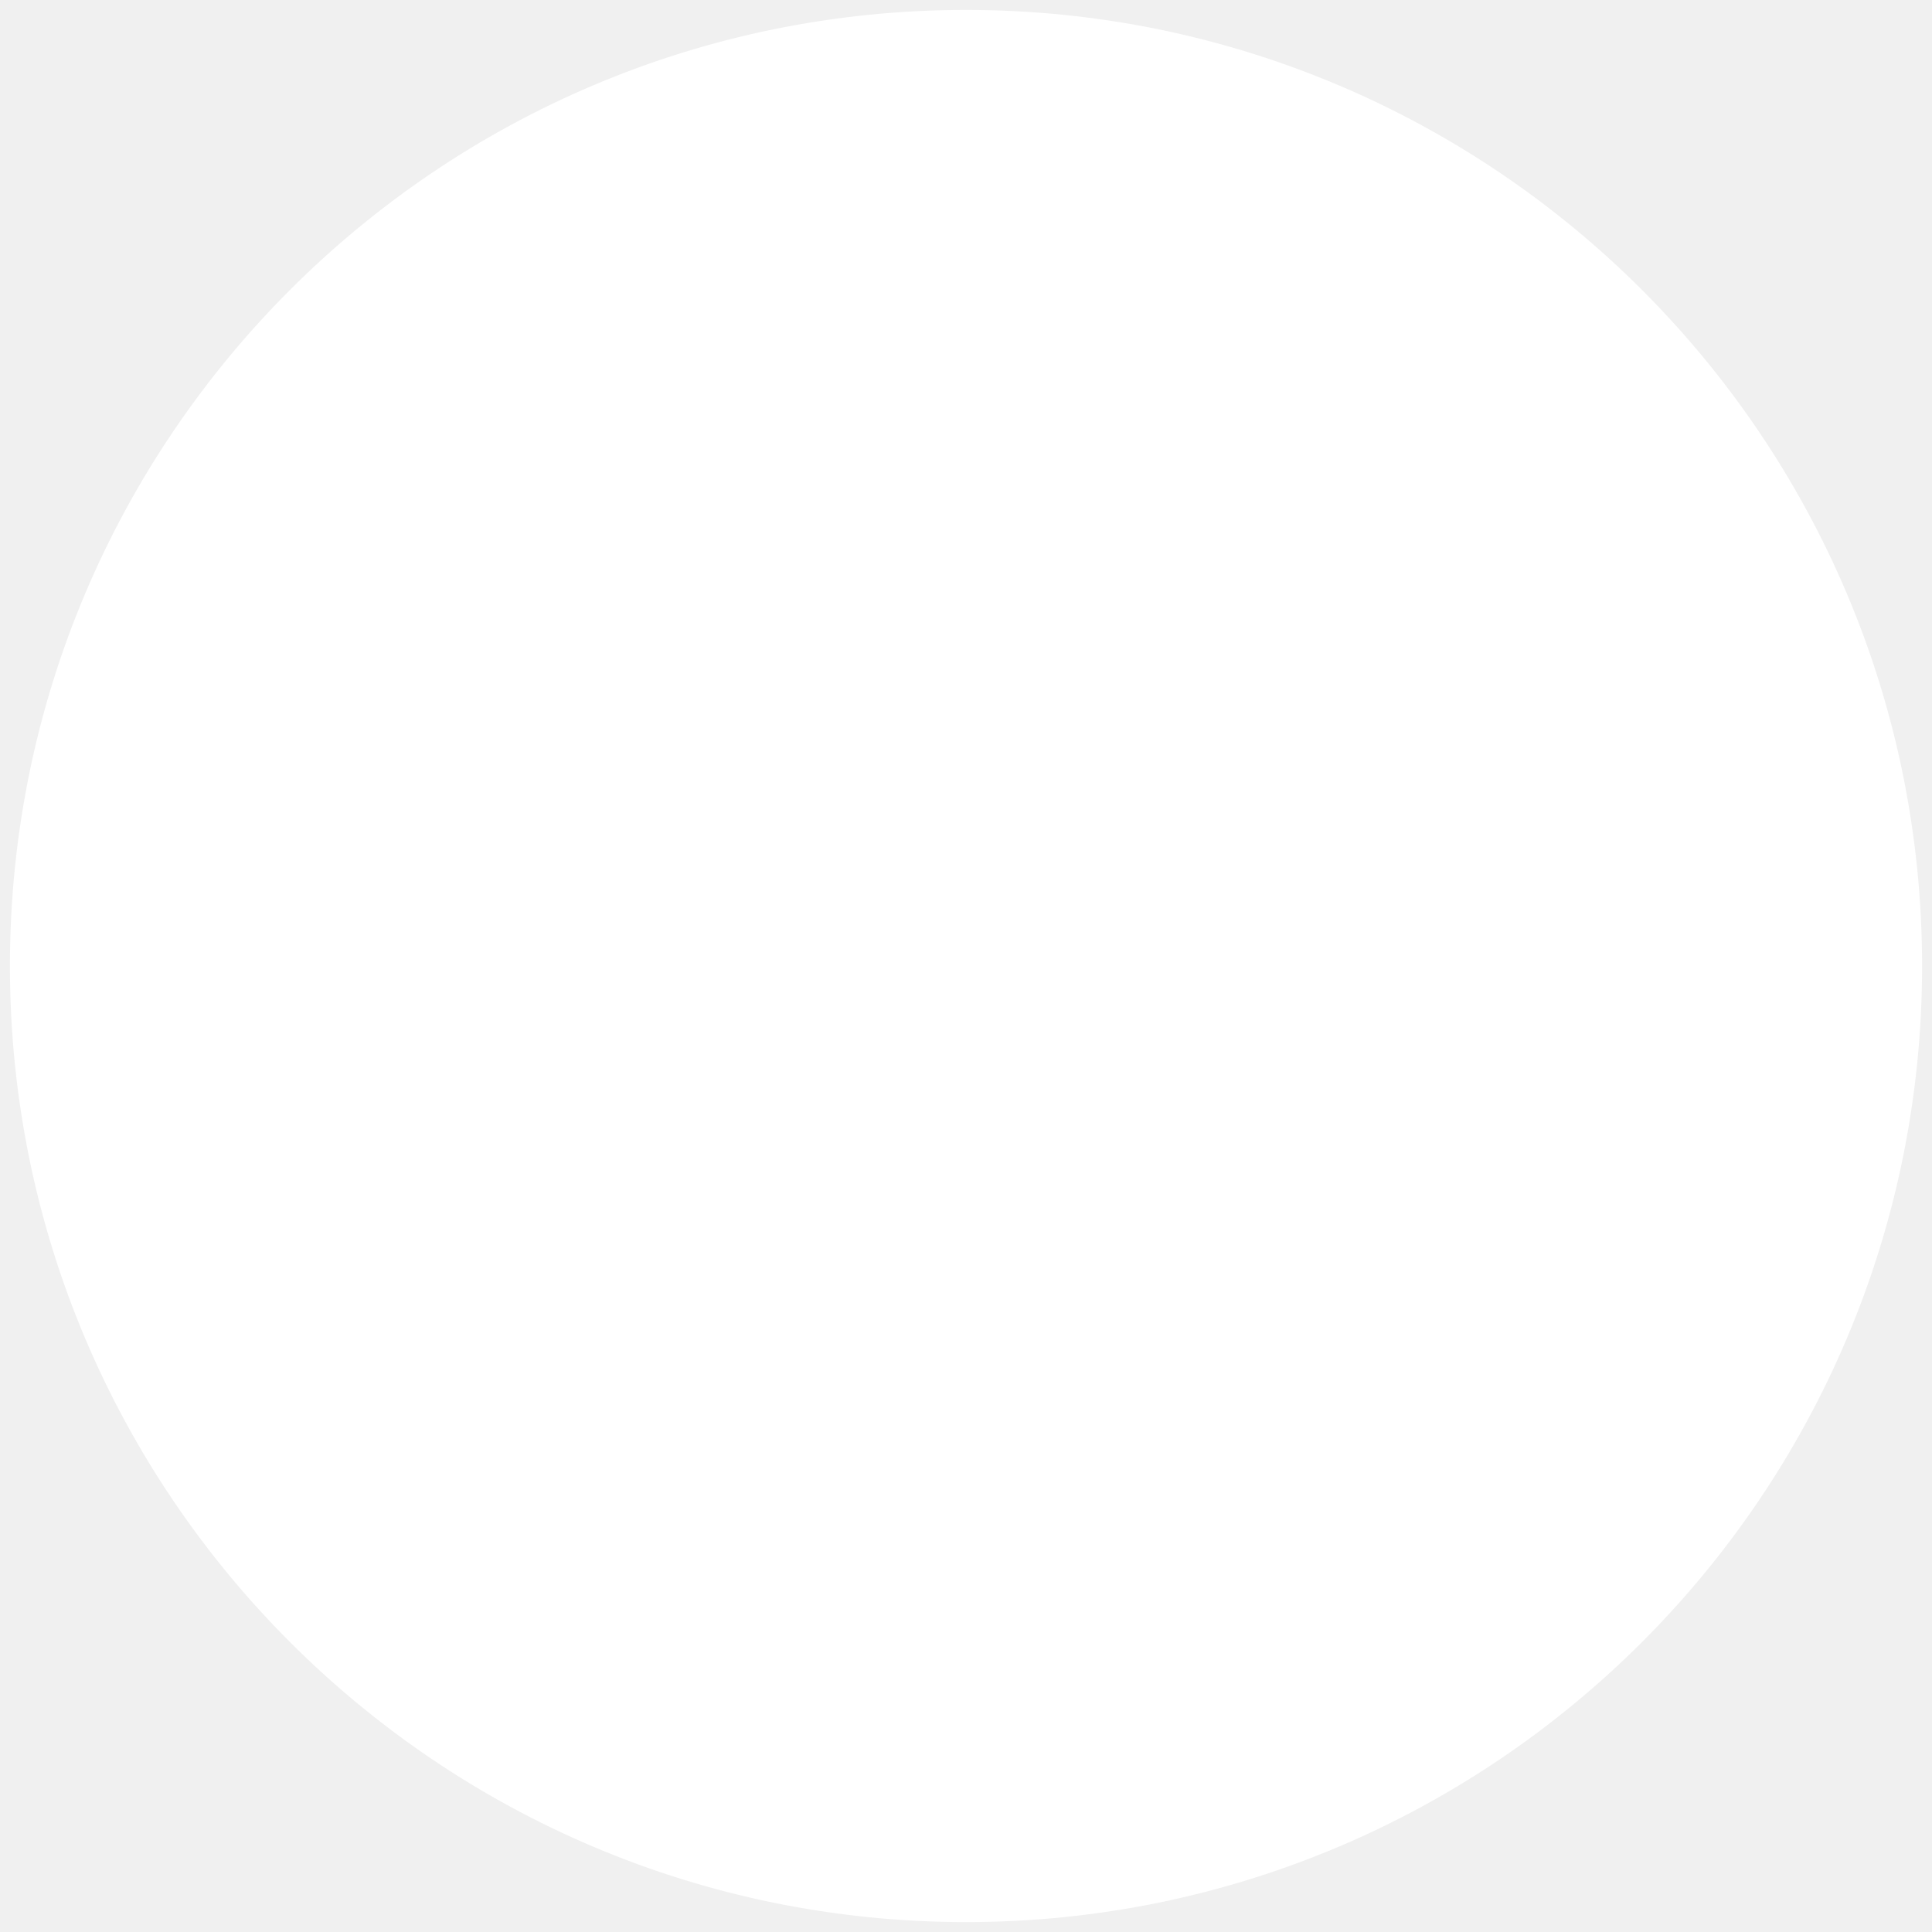
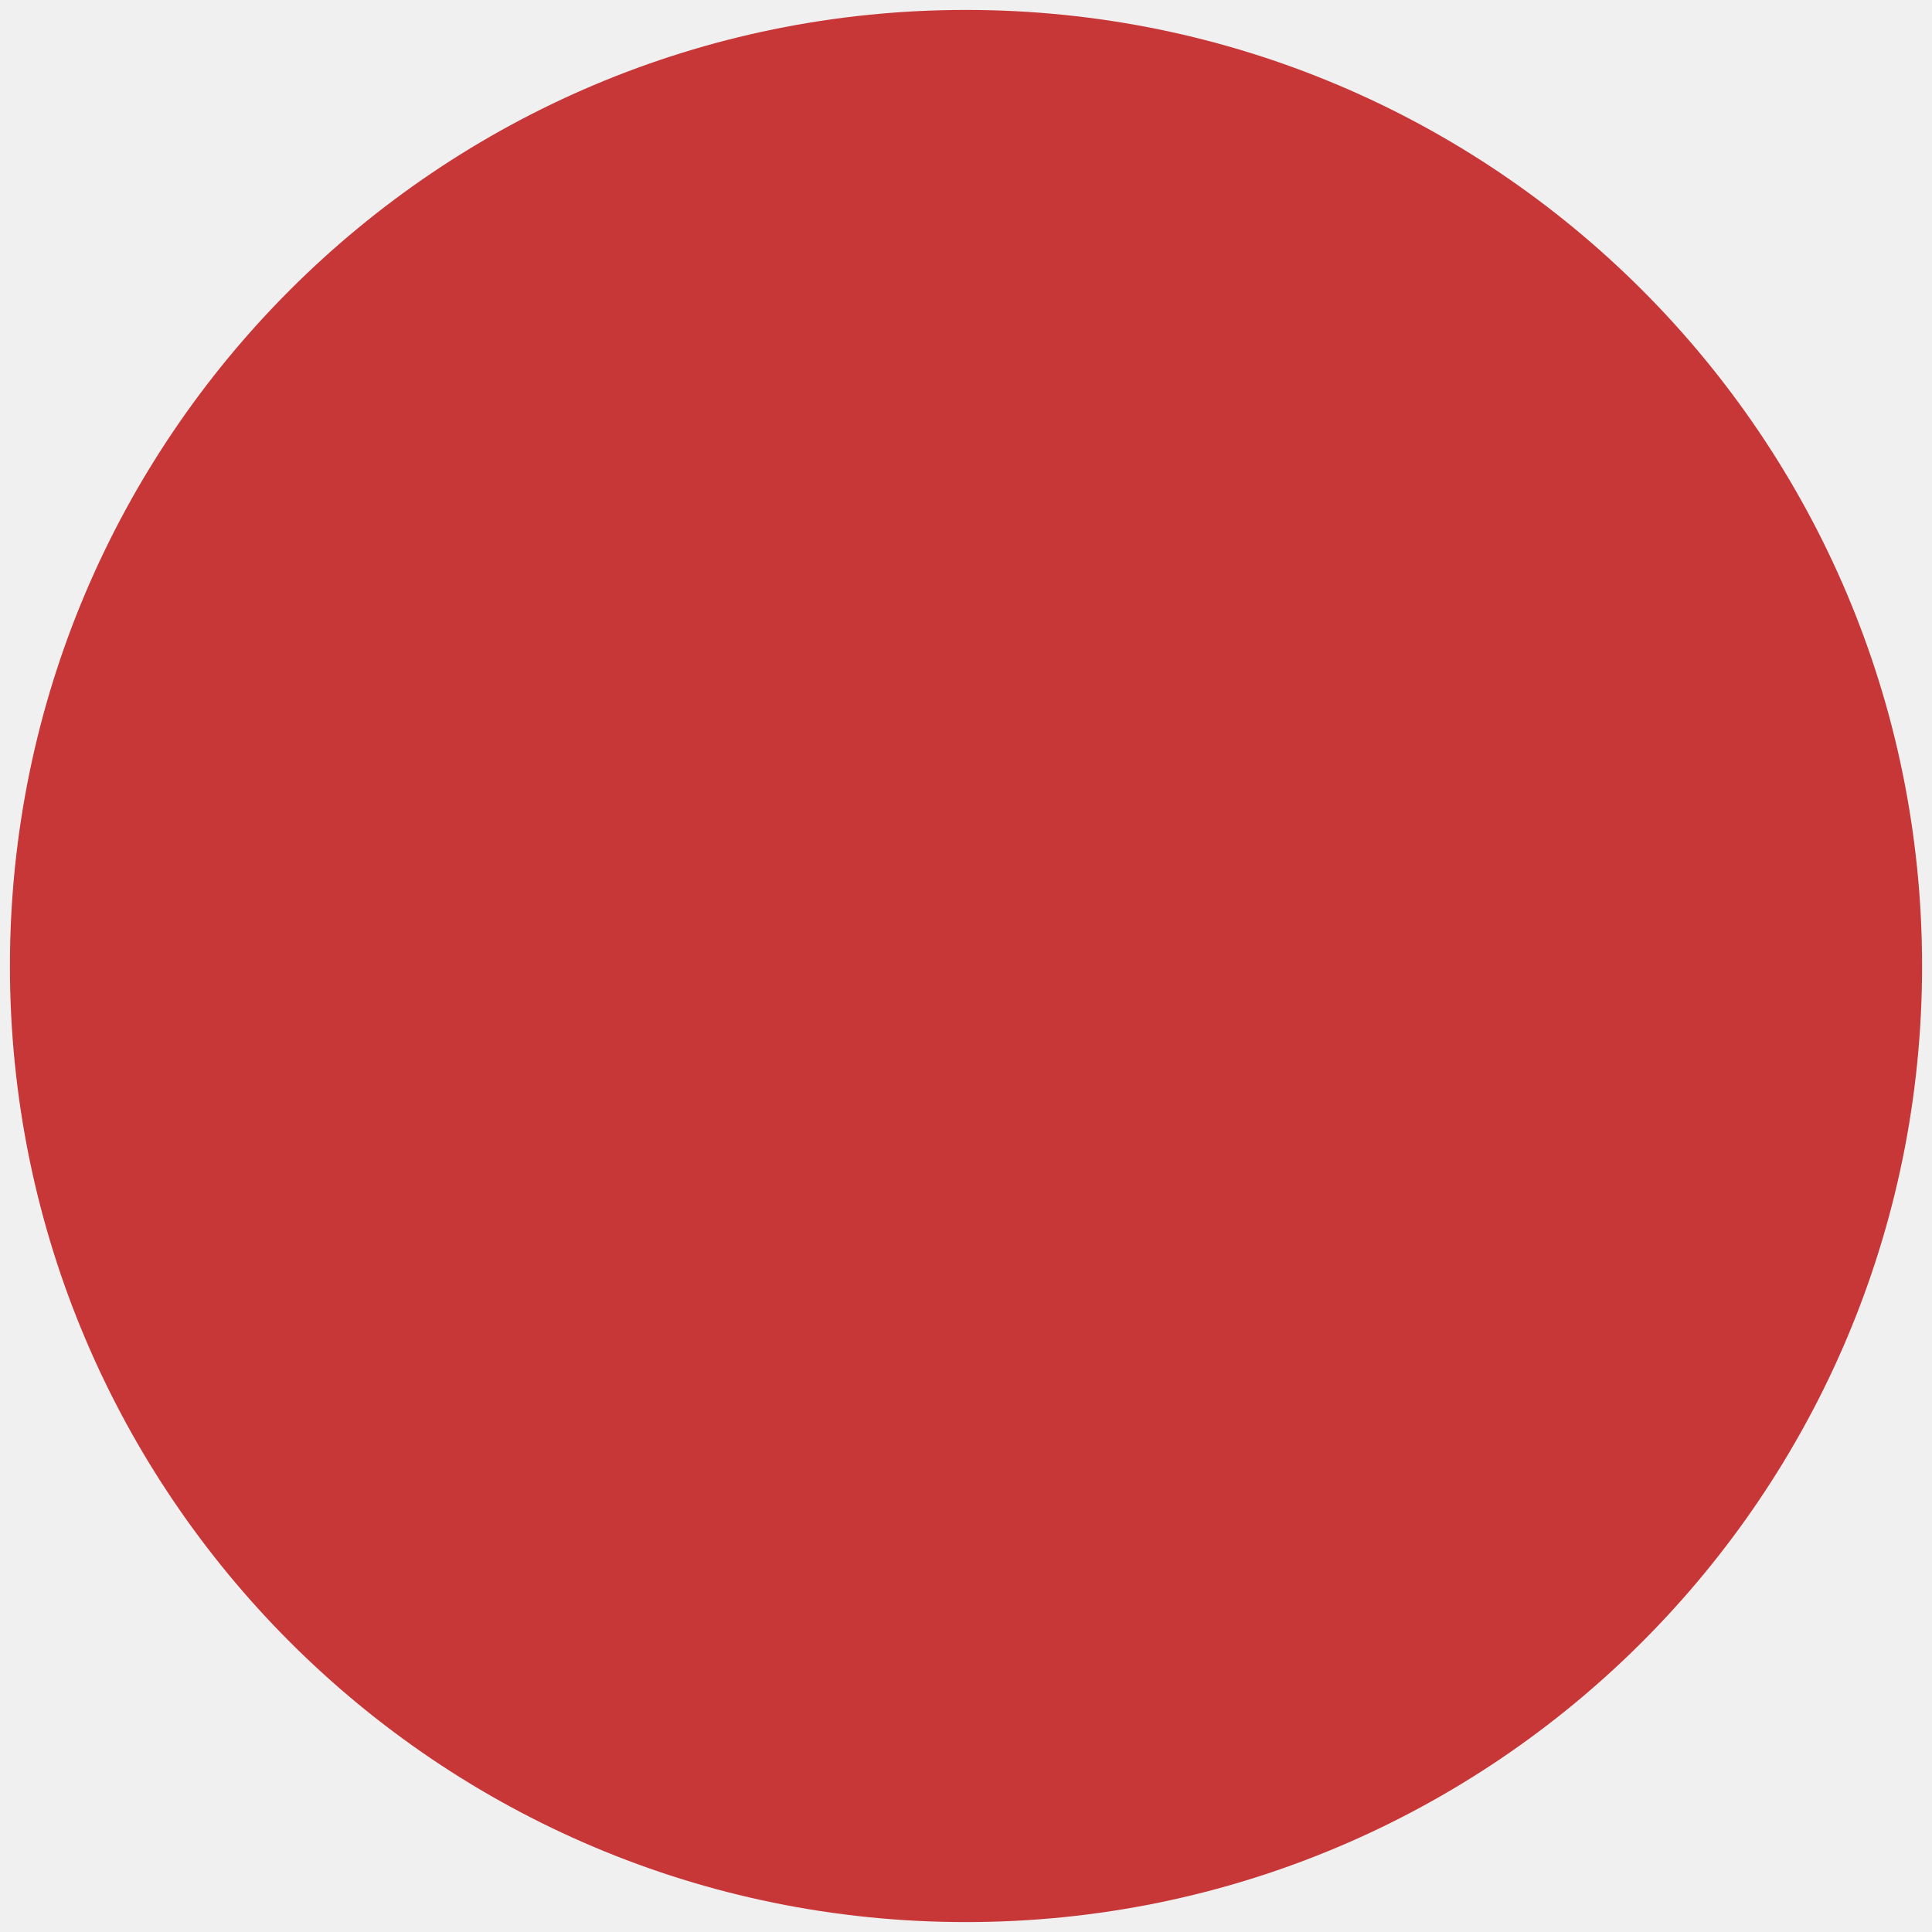
<svg xmlns="http://www.w3.org/2000/svg" width="68.051mm" height="68.051mm" viewBox="0 0 68.051 68.051" version="1.1" id="svg8">
  <defs id="defs2" />
  <g id="layer1" transform="translate(-28.24834,-103.9492)">
-     <circle style="opacity:1;fill:#ffffff;fill-opacity:1;stroke:#a81818;stroke-width:0.699;stroke-linejoin:round;stroke-miterlimit:4;stroke-dasharray:none;stroke-dashoffset:0;stroke-opacity:0" id="path815" cx="62.274" cy="137.975" r="33.676" />
+     <circle style="opacity:1;fill:#c83737;fill-opacity:1;stroke:#a81818;stroke-width:0.699;stroke-linejoin:round;stroke-miterlimit:4;stroke-dasharray:none;stroke-dashoffset:0;stroke-opacity:0" id="path815" cx="62.274" cy="137.975" r="33.676" />
  </g>
</svg>
